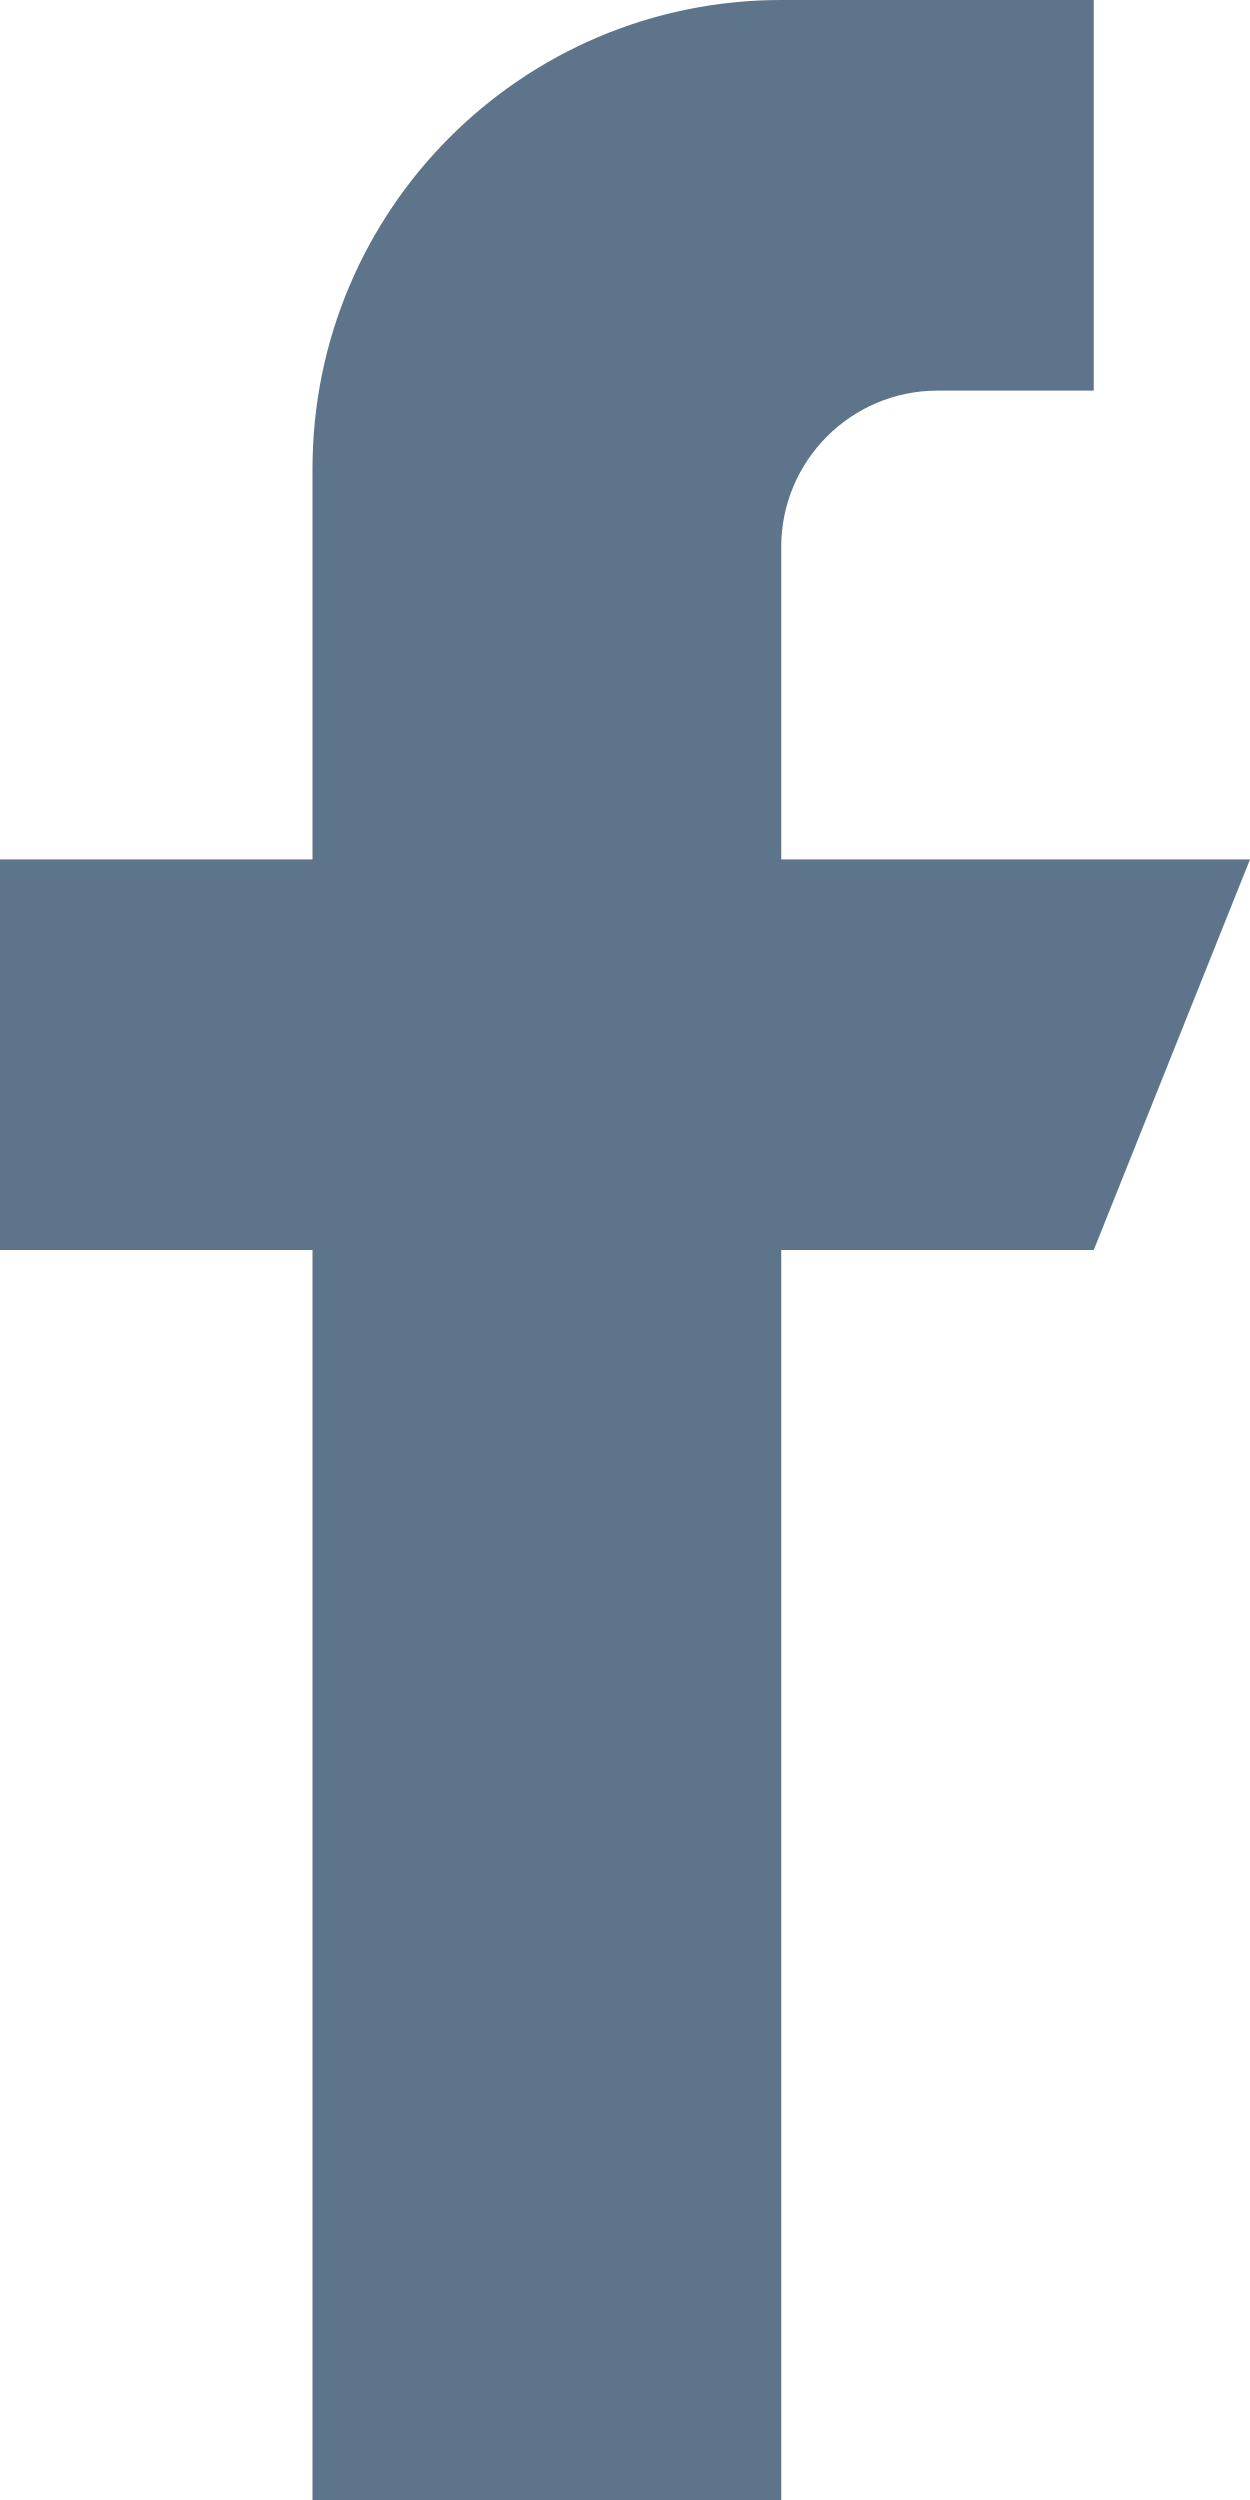
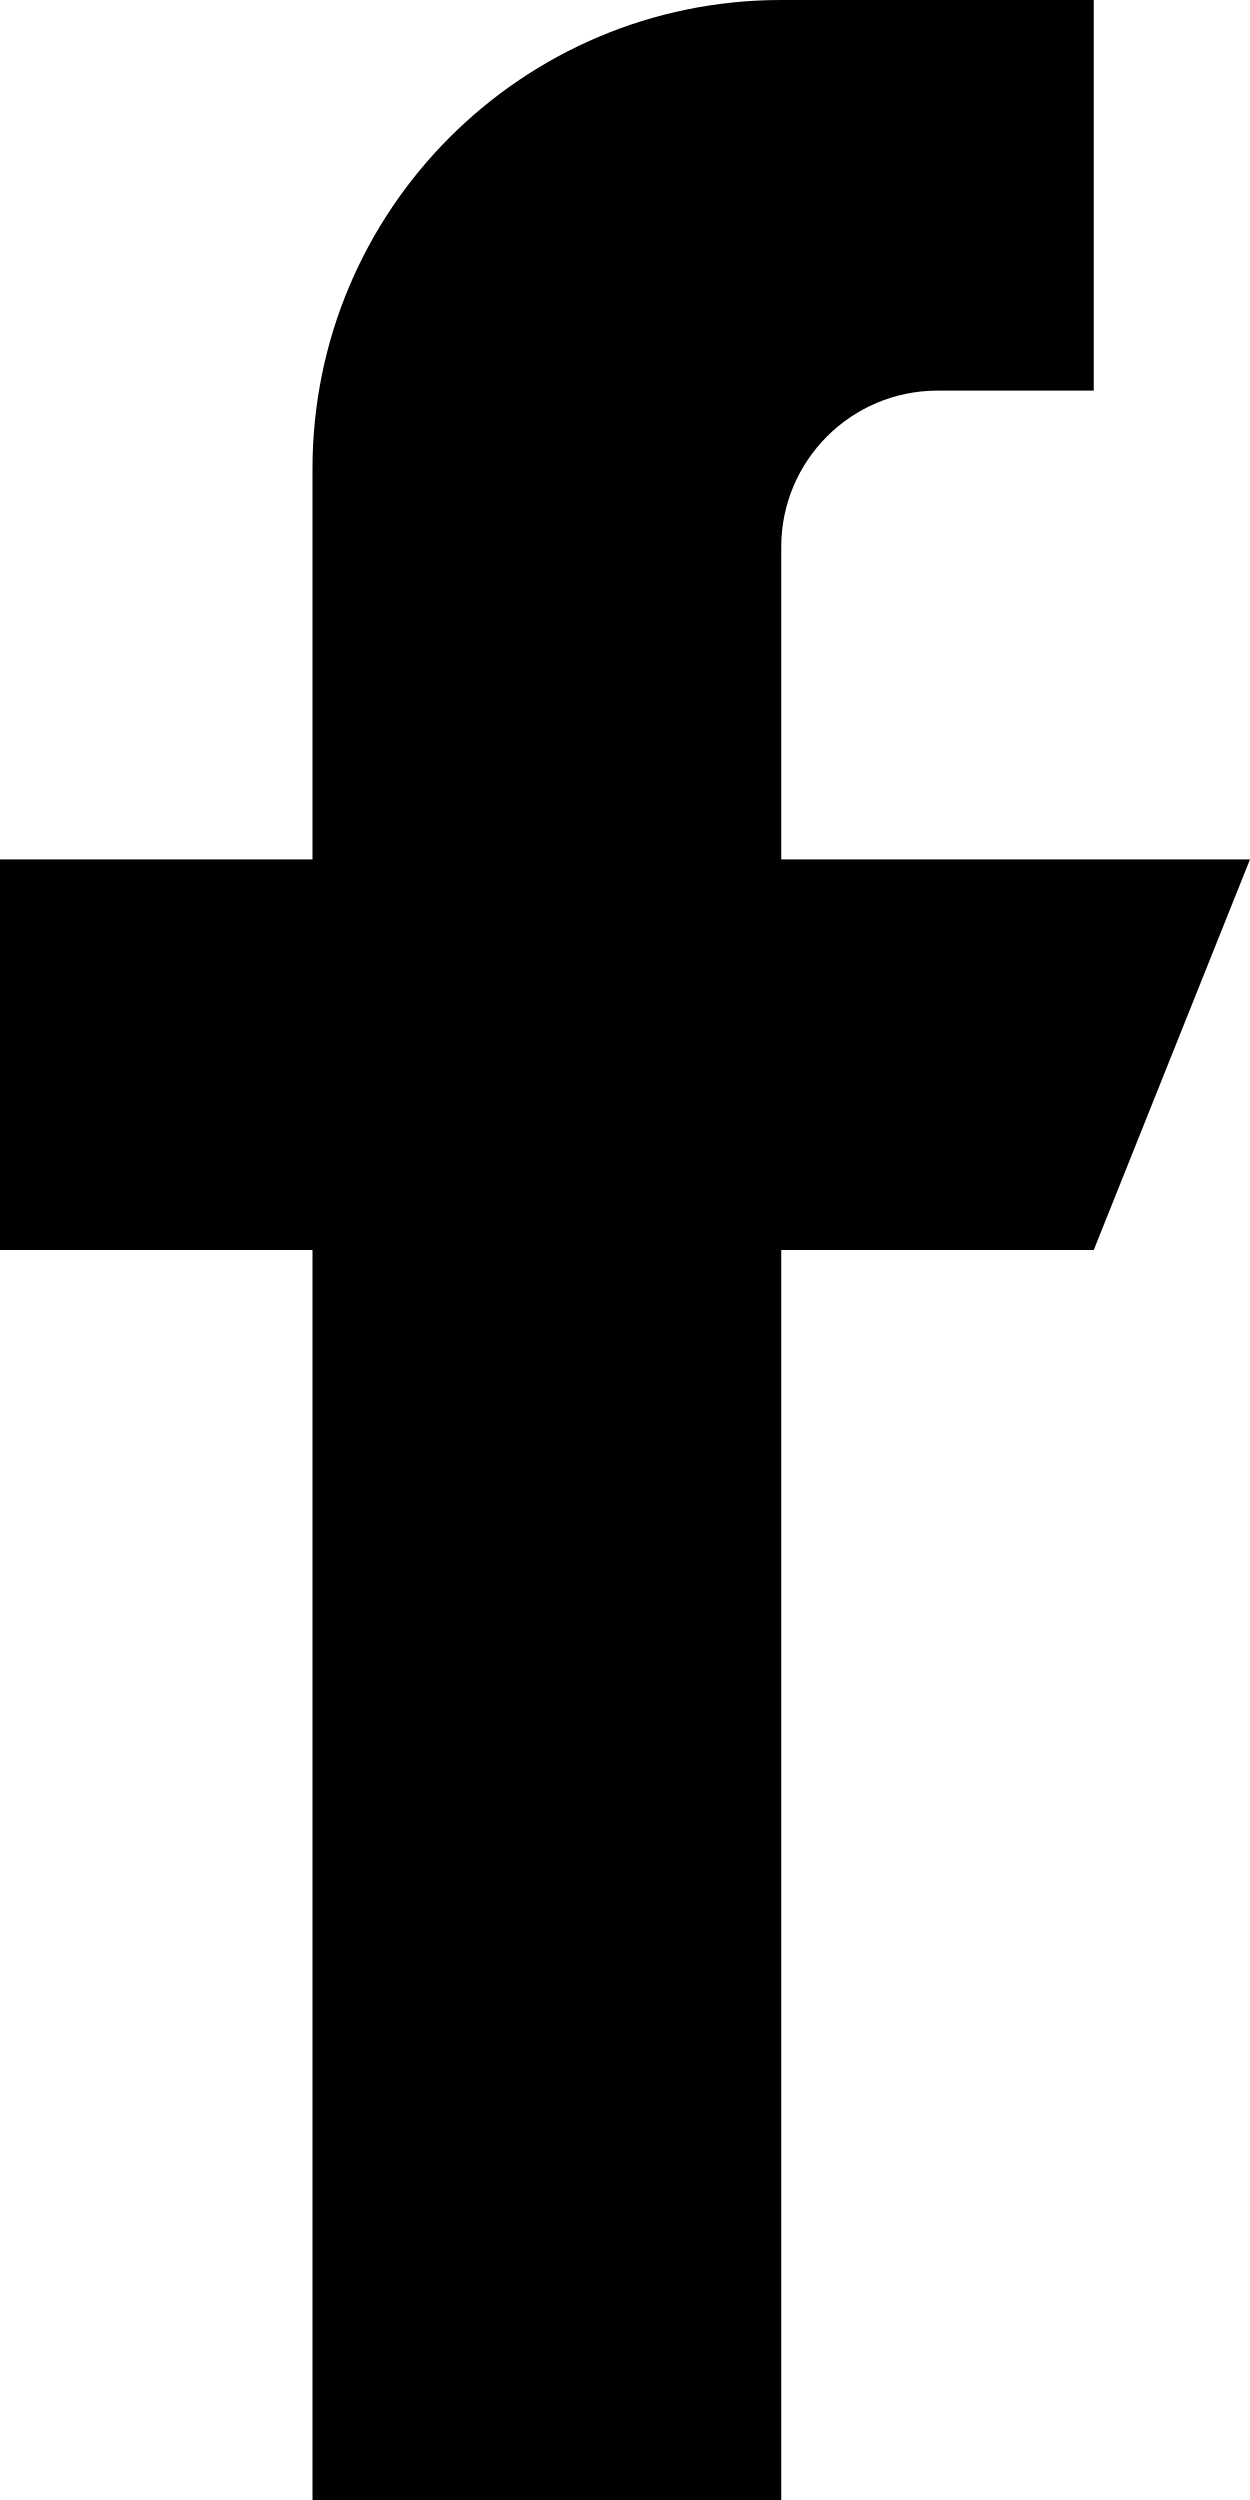
- <svg xmlns="http://www.w3.org/2000/svg" width="12" height="24" viewBox="0 0 12 24" fill="none">
-   <path d="M12 8.25H7.5V5.25C7.5 4.422 8.172 3.75 9 3.75H10.5V0H7.5C5.014 0 3 2.014 3 4.5V8.25H0V12H3V24H7.5V12H10.5L12 8.25Z" fill="#5D748A" />
+ <svg xmlns="http://www.w3.org/2000/svg" width="12" height="24" viewBox="0 0 12 24">
+   <path d="M12 8.25H7.5V5.25C7.5 4.422 8.172 3.75 9 3.75H10.5V0H7.5C5.014 0 3 2.014 3 4.5V8.25H0V12H3V24H7.5V12H10.5L12 8.25Z" />
</svg>
